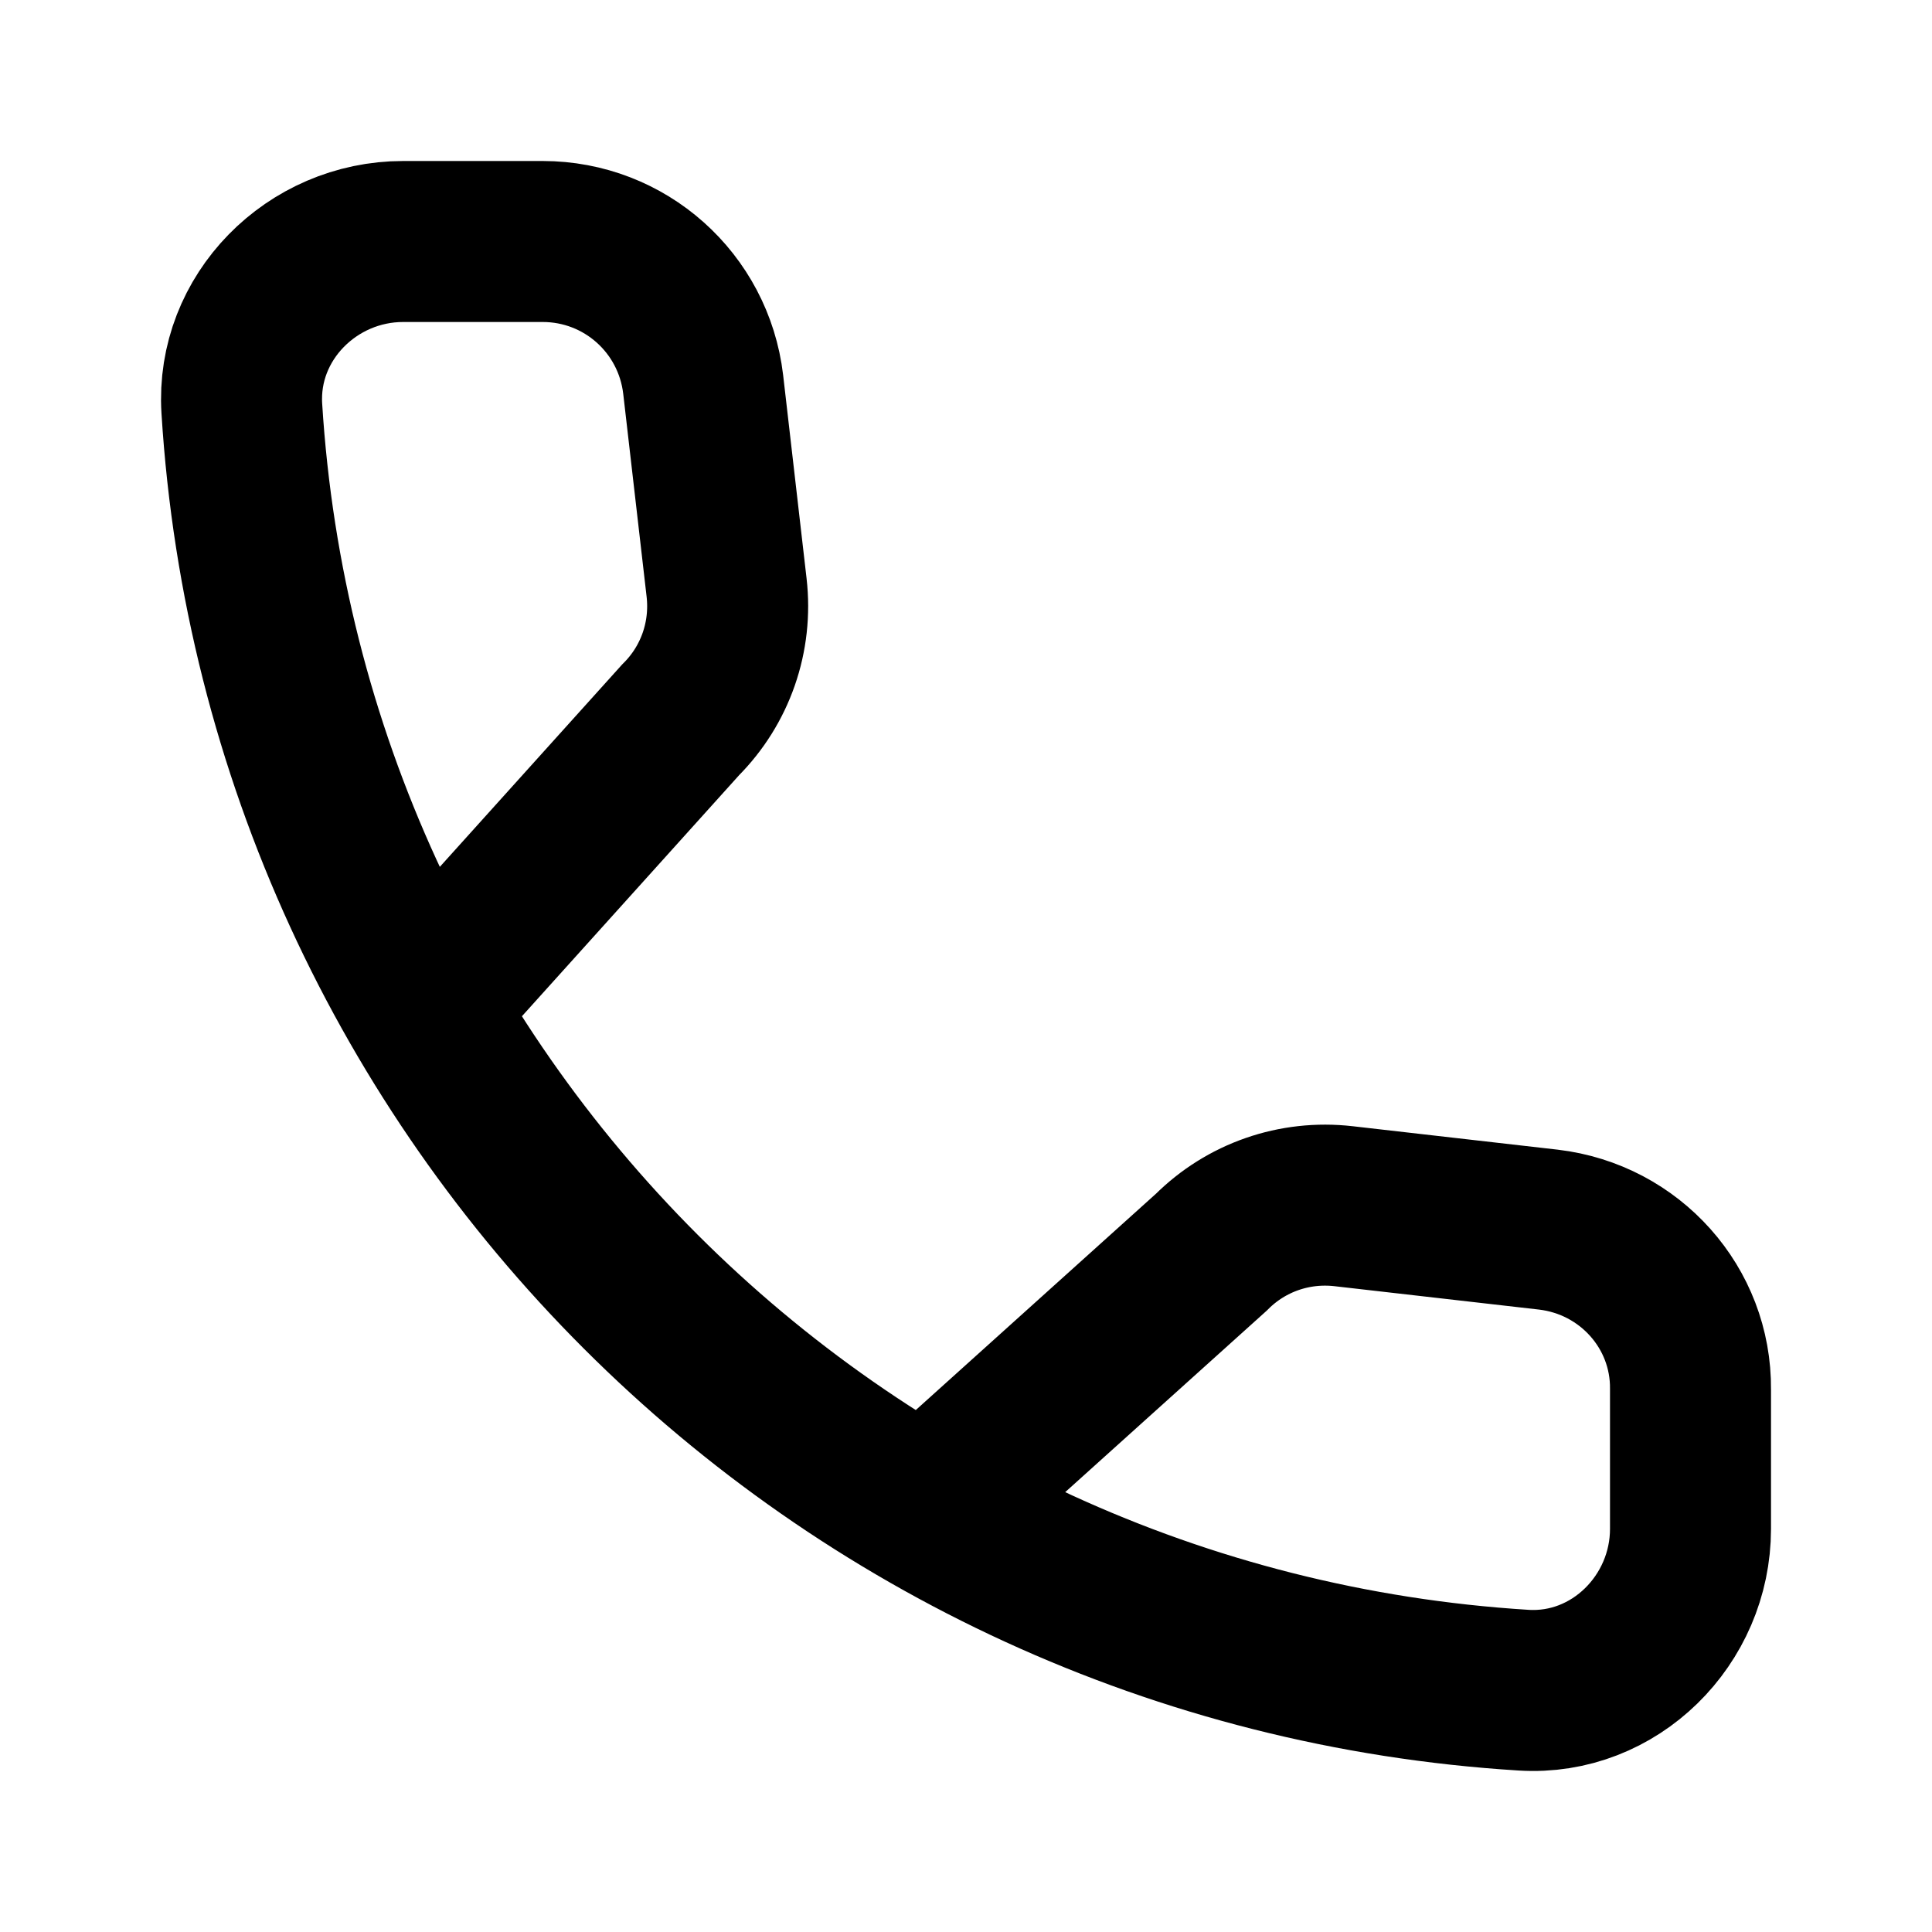
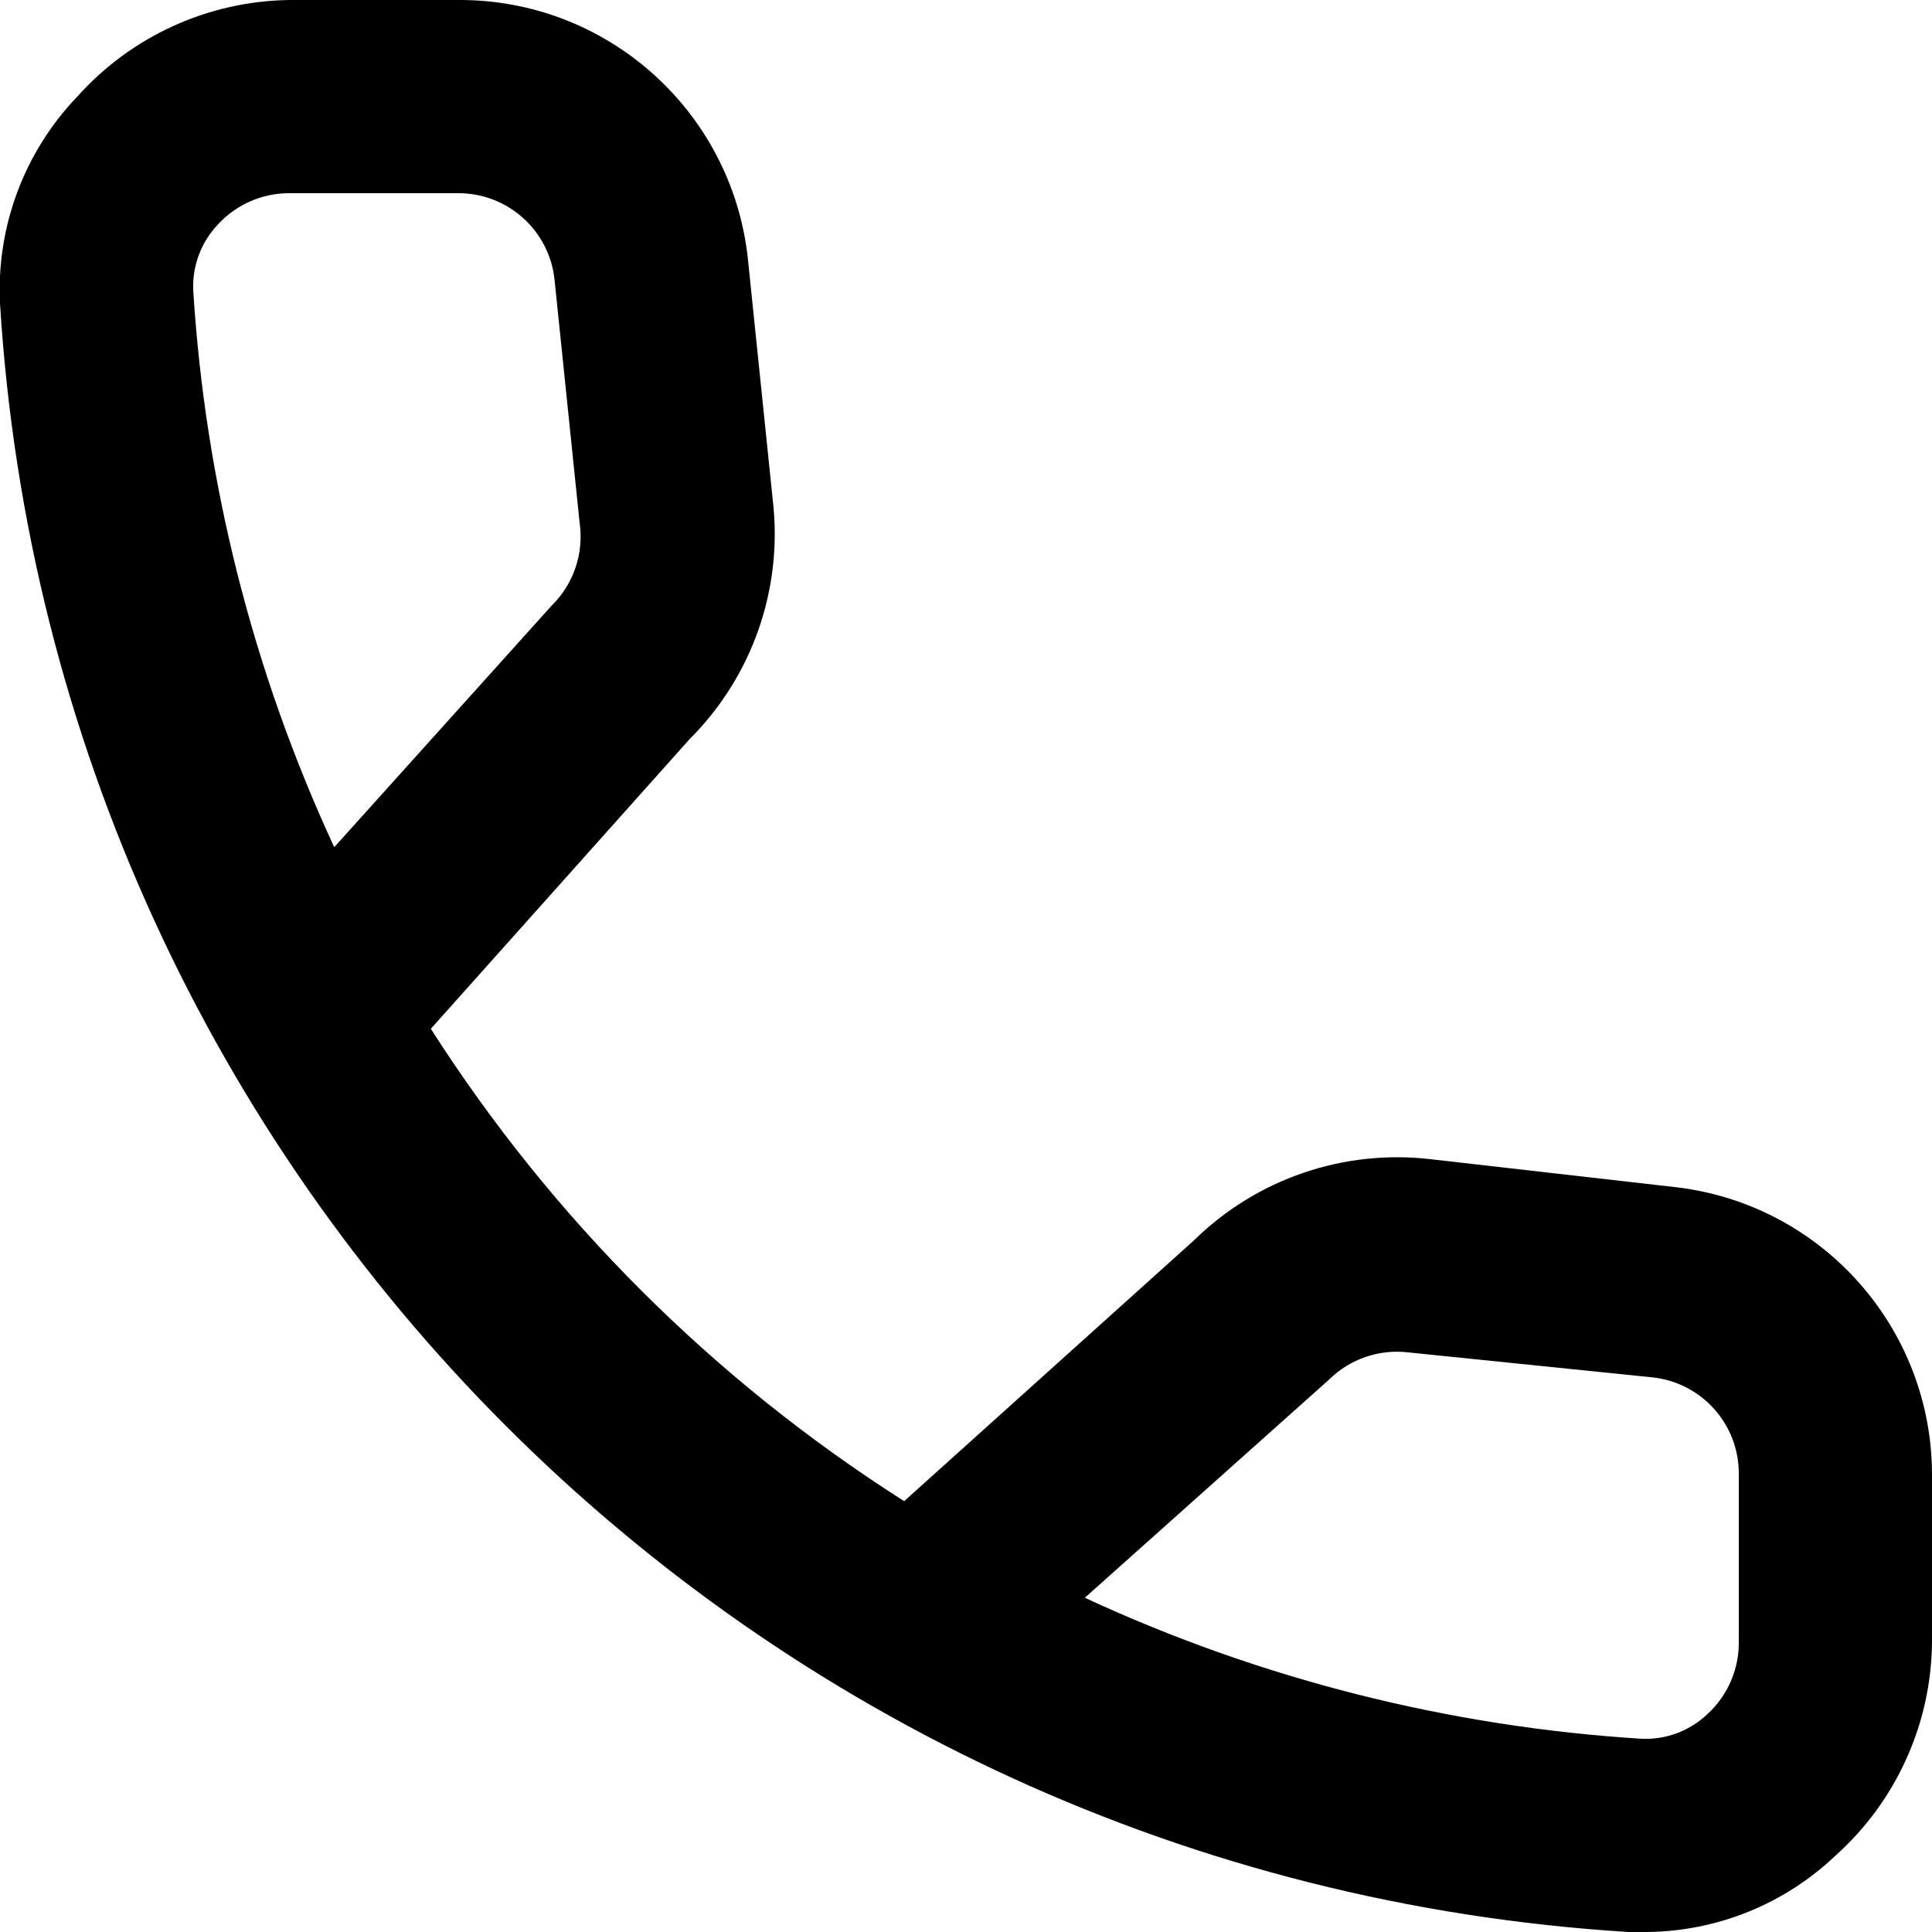
- <svg xmlns="http://www.w3.org/2000/svg" width="24" height="24" viewBox="0 0 24 24" fill="none">
-   <path d="M5.7 12L8.455 8.942C8.886 8.511 9.096 7.91 9.026 7.299L8.735 4.774C8.615 3.762 7.763 3 6.741 3H5.008C3.875 3 2.934 3.942 3.004 5.074C3.535 13.632 10.379 20.465 18.926 20.996C20.058 21.067 21 20.125 21 18.992V17.259C21.01 16.247 20.248 15.395 19.236 15.275L16.691 14.984C16.08 14.914 15.479 15.124 15.048 15.555L12 18.3" stroke="black" stroke-width="2" stroke-linecap="round" />
+ <svg xmlns="http://www.w3.org/2000/svg" viewBox="0 0 20 20">
+   <g id="Слой_2" data-name="Слой 2">
+     <g id="phone">
+       <path d="M17.05,20h-.19A18,18,0,0,1,0,3.14,2.89,2.89,0,0,1,.8,1,3,3,0,0,1,3,0H4.74a3,3,0,0,1,3,2.66L8,5.18a3,3,0,0,1-.86,2.47l-2.68,3a16,16,0,0,0,4.9,4.89l3-2.7A3,3,0,0,1,14.81,12l2.54.29a3,3,0,0,1,2.65,3V17a3,3,0,0,1-1,2.21A2.87,2.87,0,0,1,17.05,20Zm-5.82-3.46A16.09,16.09,0,0,0,17,18a.93.93,0,0,0,.68-.26A1,1,0,0,0,18,17V15.26a1,1,0,0,0-.88-1L14.58,14a1,1,0,0,0-.82.28ZM3,2a1,1,0,0,0-.75.33A.93.93,0,0,0,2,3,16.09,16.09,0,0,0,3.46,8.77l2.25-2.5A1,1,0,0,0,6,5.41L5.74,2.89a1,1,0,0,0-1-.89Z" />
+     </g>
+   </g>
</svg>
